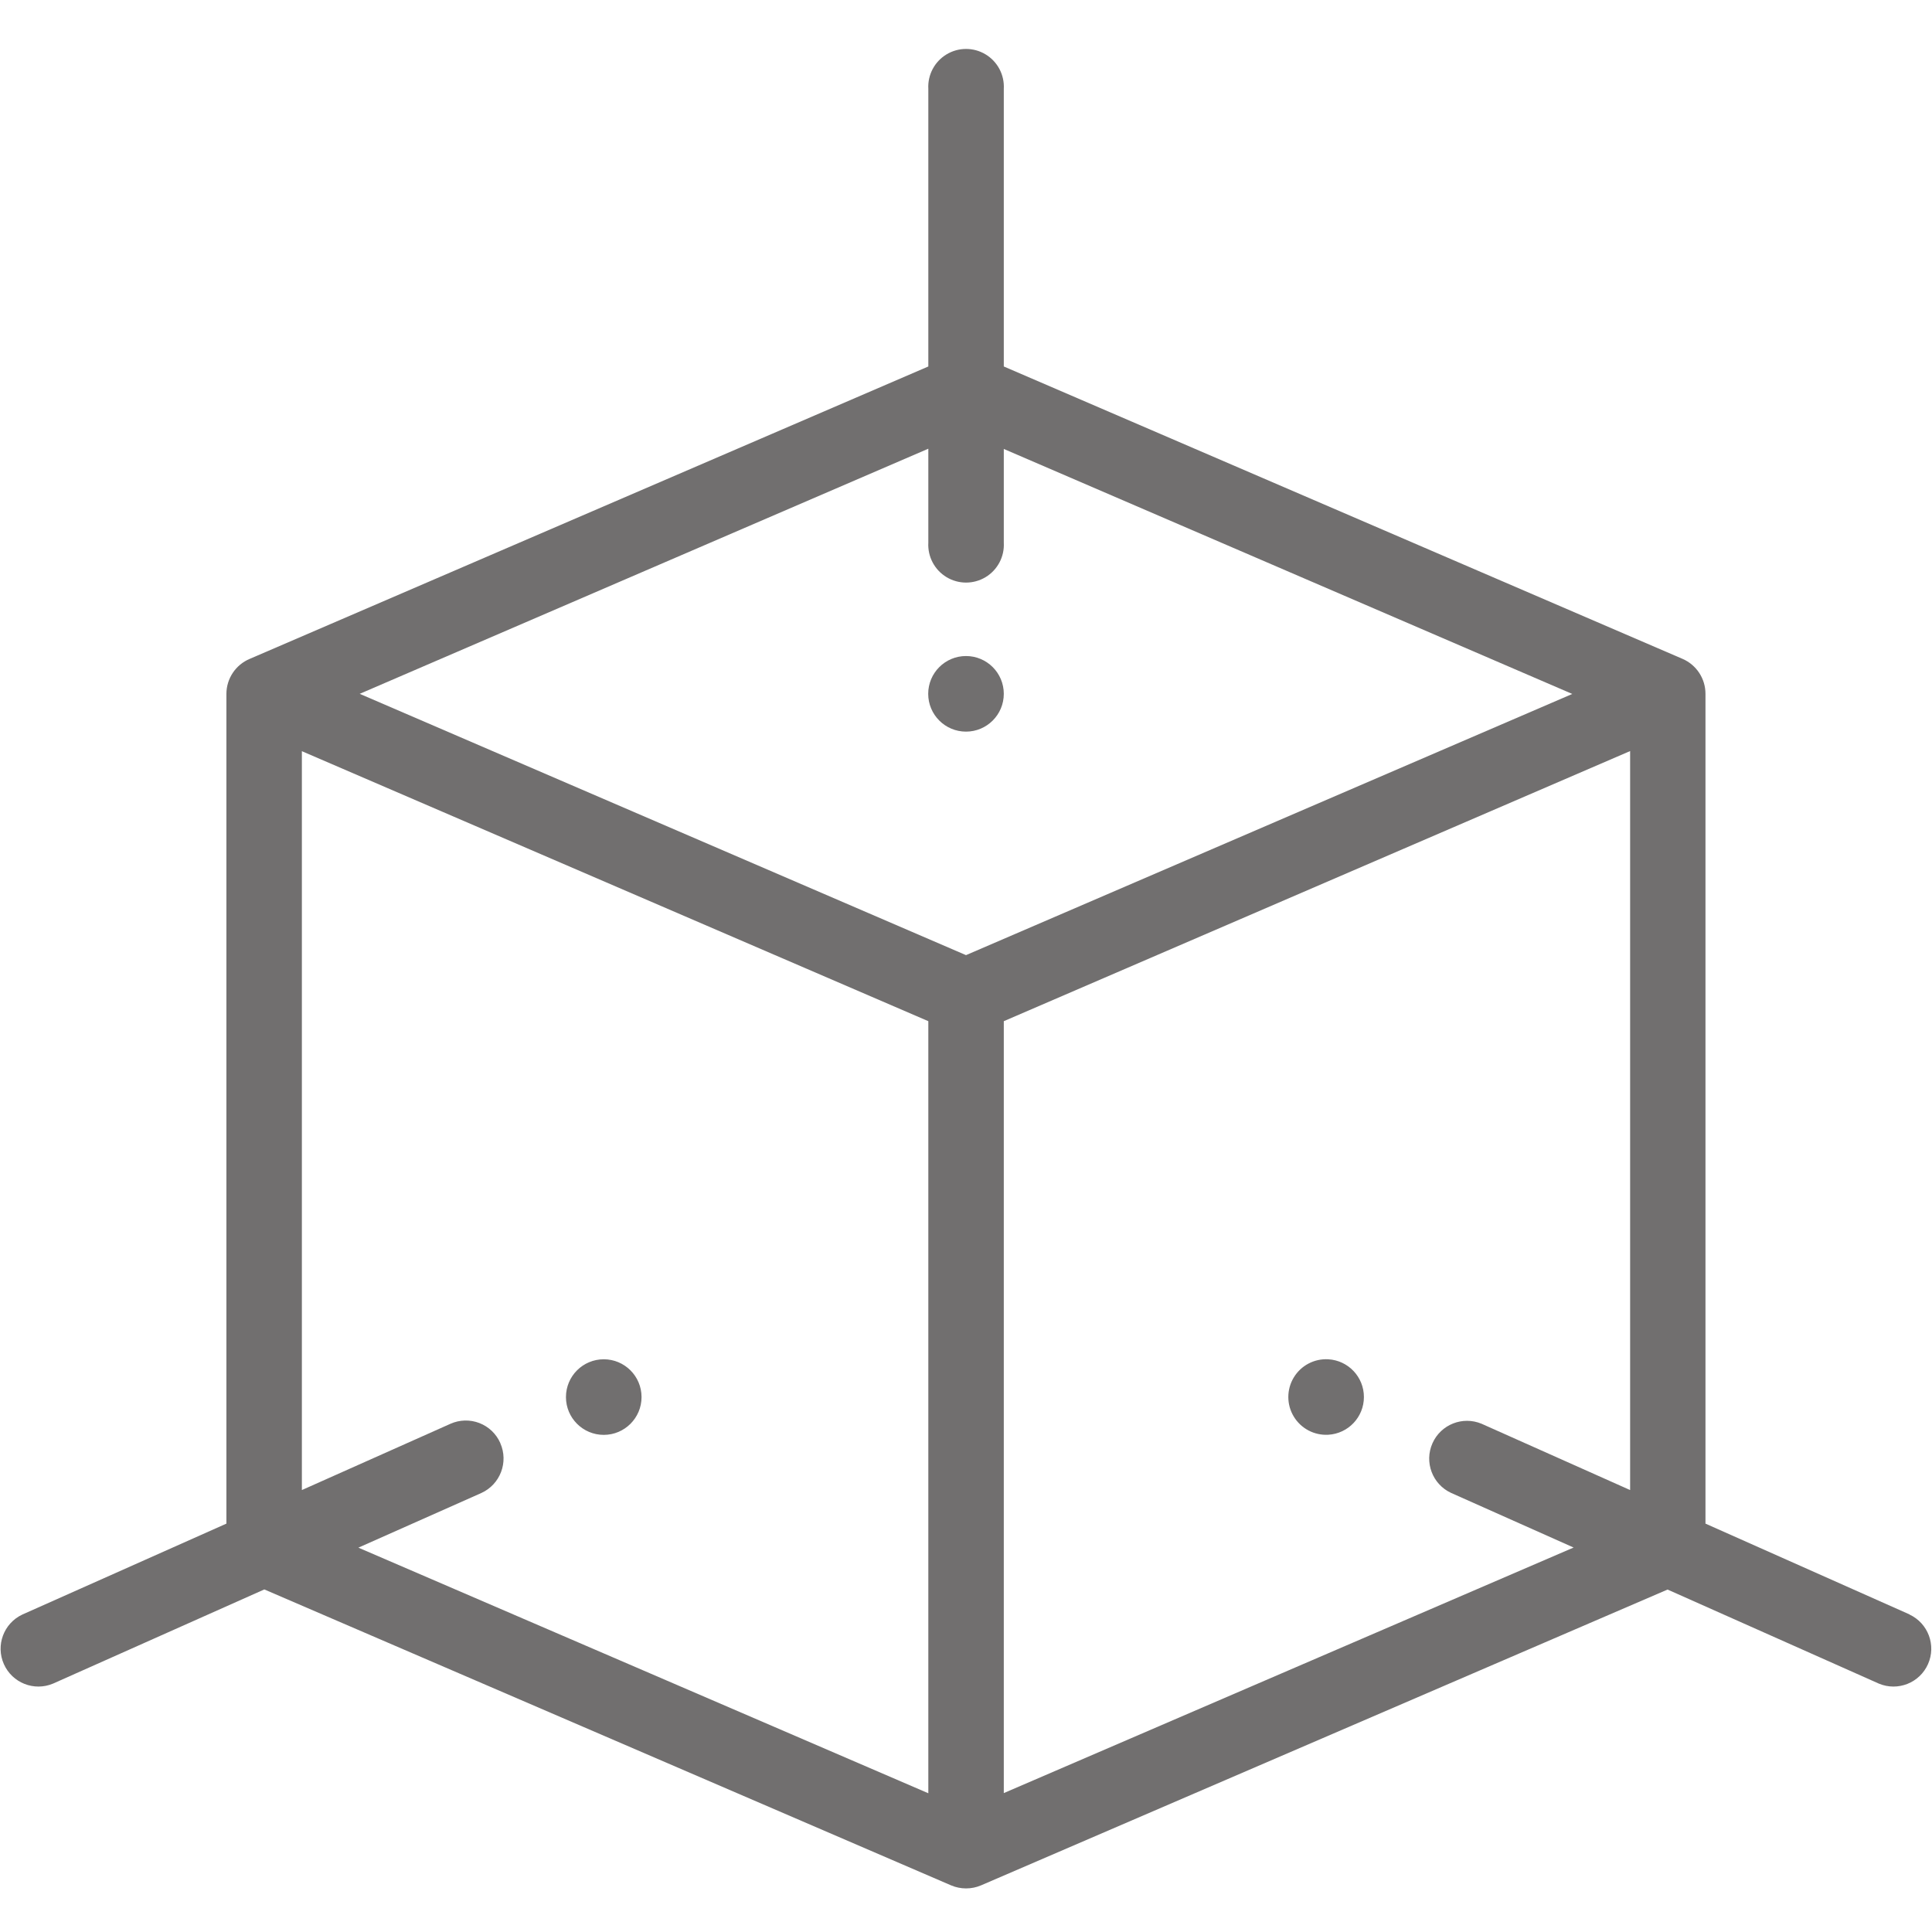
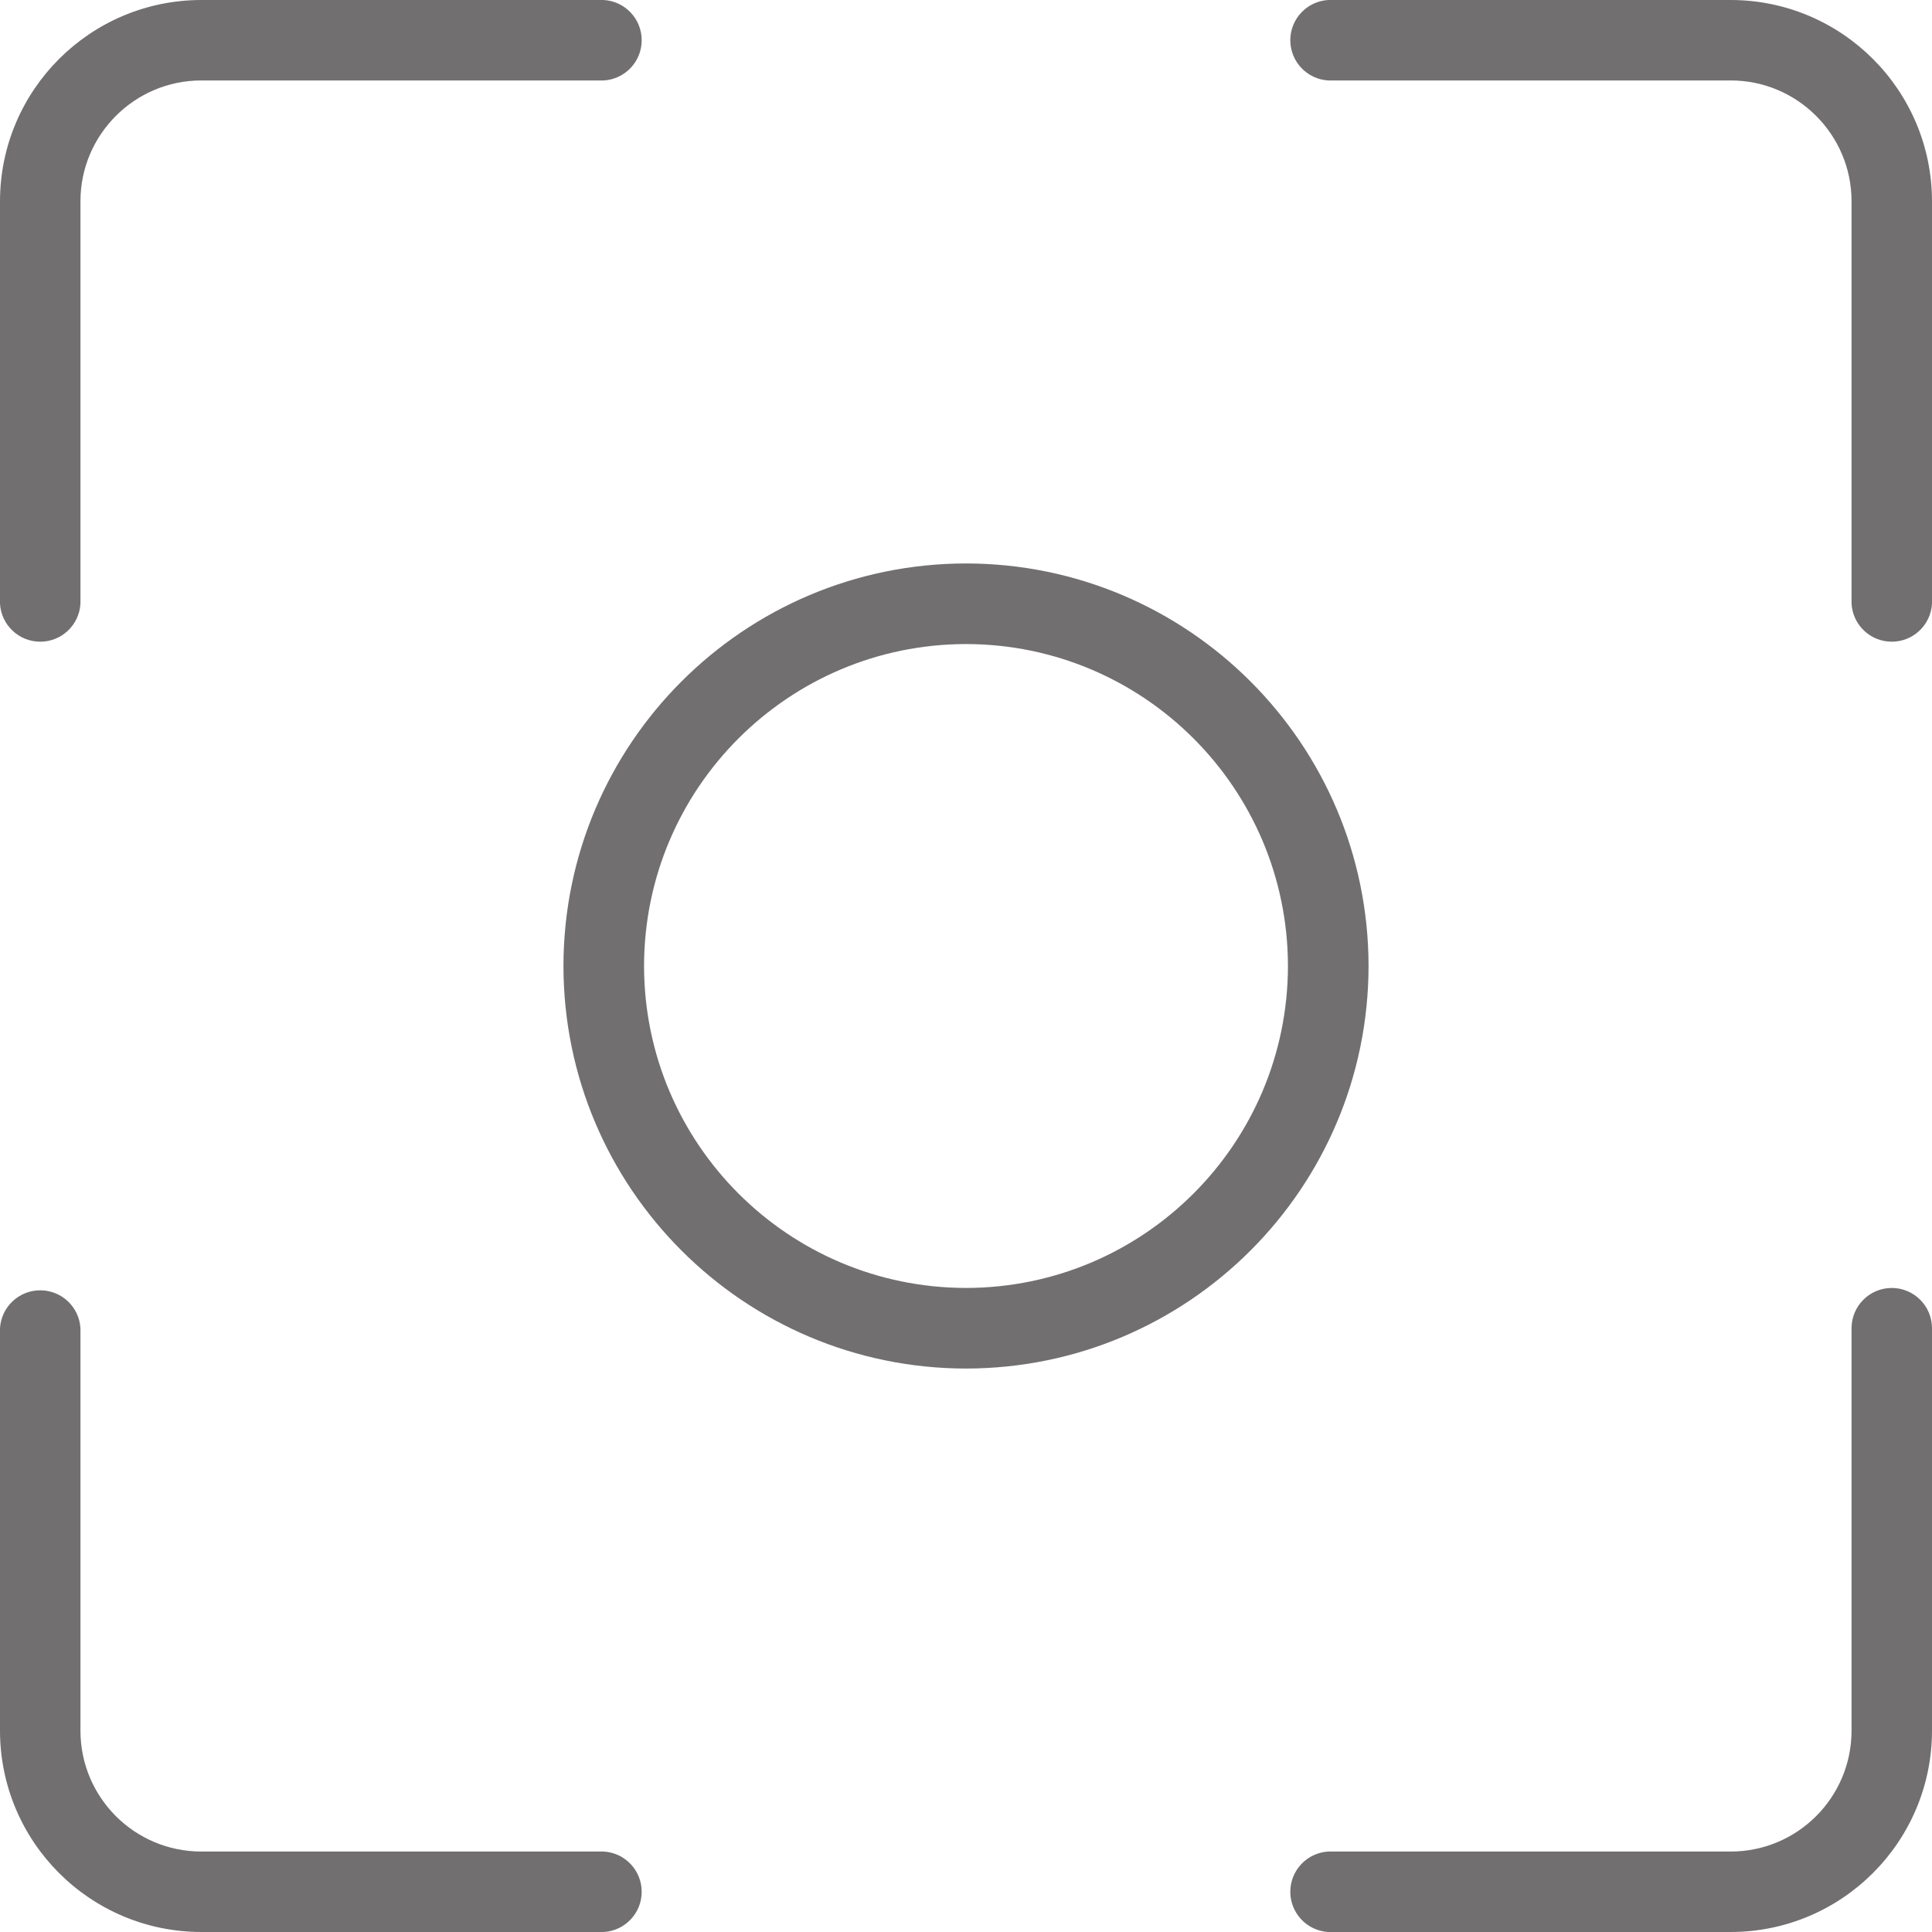
- <svg xmlns="http://www.w3.org/2000/svg" width="16" height="16" viewBox="0 0 16 16" fill="none">
-   <path d="M11 11.257a.313.313 0 100 .625.313.313 0 000-.625zM8.313 5.746a.313.313 0 10-.626 0 .313.313 0 00.626 0zM5 11.883a.313.313 0 100-.626.313.313 0 000 .626z" fill="#716F6F" />
-   <path d="M15.814 13.37l-1.69-.752V5.746a.315.315 0 00-.191-.29l-5.62-2.421V.736a.313.313 0 10-.625 0v2.299L2.067 5.457a.315.315 0 00-.192.289v6.872l-1.69.753a.313.313 0 00.254.572l1.75-.78 5.688 2.451a.317.317 0 00.247 0l5.686-2.45 1.75.779a.313.313 0 00.254-.572zM7.688 3.718v.776a.313.313 0 10.625 0v-.776l4.708 2.029L8 7.91 2.979 5.746l4.709-2.03zM4.143 11.95a.312.312 0 00-.412-.159L2.5 12.34V6.221l5.188 2.236v6.394l-4.72-2.034 1.017-.452a.314.314 0 00.158-.414zm4.17 2.9V8.457L13.5 6.22v6.12l-1.23-.549a.313.313 0 00-.254.572l1.016.453-4.72 2.034z" fill="#716F6F" />
+ <svg xmlns="http://www.w3.org/2000/svg" width="14" height="14" viewBox="0 0 14 14" fill="none">
+   <path d="M7 4.083A2.92 2.92 0 004.083 7 2.92 2.92 0 007 9.917 2.92 2.92 0 009.917 7 2.92 2.92 0 007 4.083zm0 5.25A2.336 2.336 0 014.667 7 2.336 2.336 0 017 4.667 2.336 2.336 0 019.333 7 2.336 2.336 0 017 9.333zM4.375 0H1.458A1.46 1.46 0 000 1.458v2.917a.292.292 0 00.583 0V1.458c0-.482.393-.875.875-.875h2.917a.292.292 0 000-.583zM12.542 0H9.625a.292.292 0 000 .583h2.917c.482 0 .875.393.875.875v2.917a.292.292 0 00.583 0V1.458A1.46 1.46 0 0012.542 0zM4.375 13.417H1.458a.876.876 0 01-.875-.875V9.625a.292.292 0 00-.583 0v2.917A1.46 1.46 0 001.458 14h2.917a.292.292 0 000-.583zM13.708 9.333a.292.292 0 00-.291.292v2.917a.876.876 0 01-.875.875H9.625a.292.292 0 000 .583h2.917A1.46 1.46 0 0014 12.542V9.625a.292.292 0 00-.292-.292z" fill="#716F6F" />
</svg>
